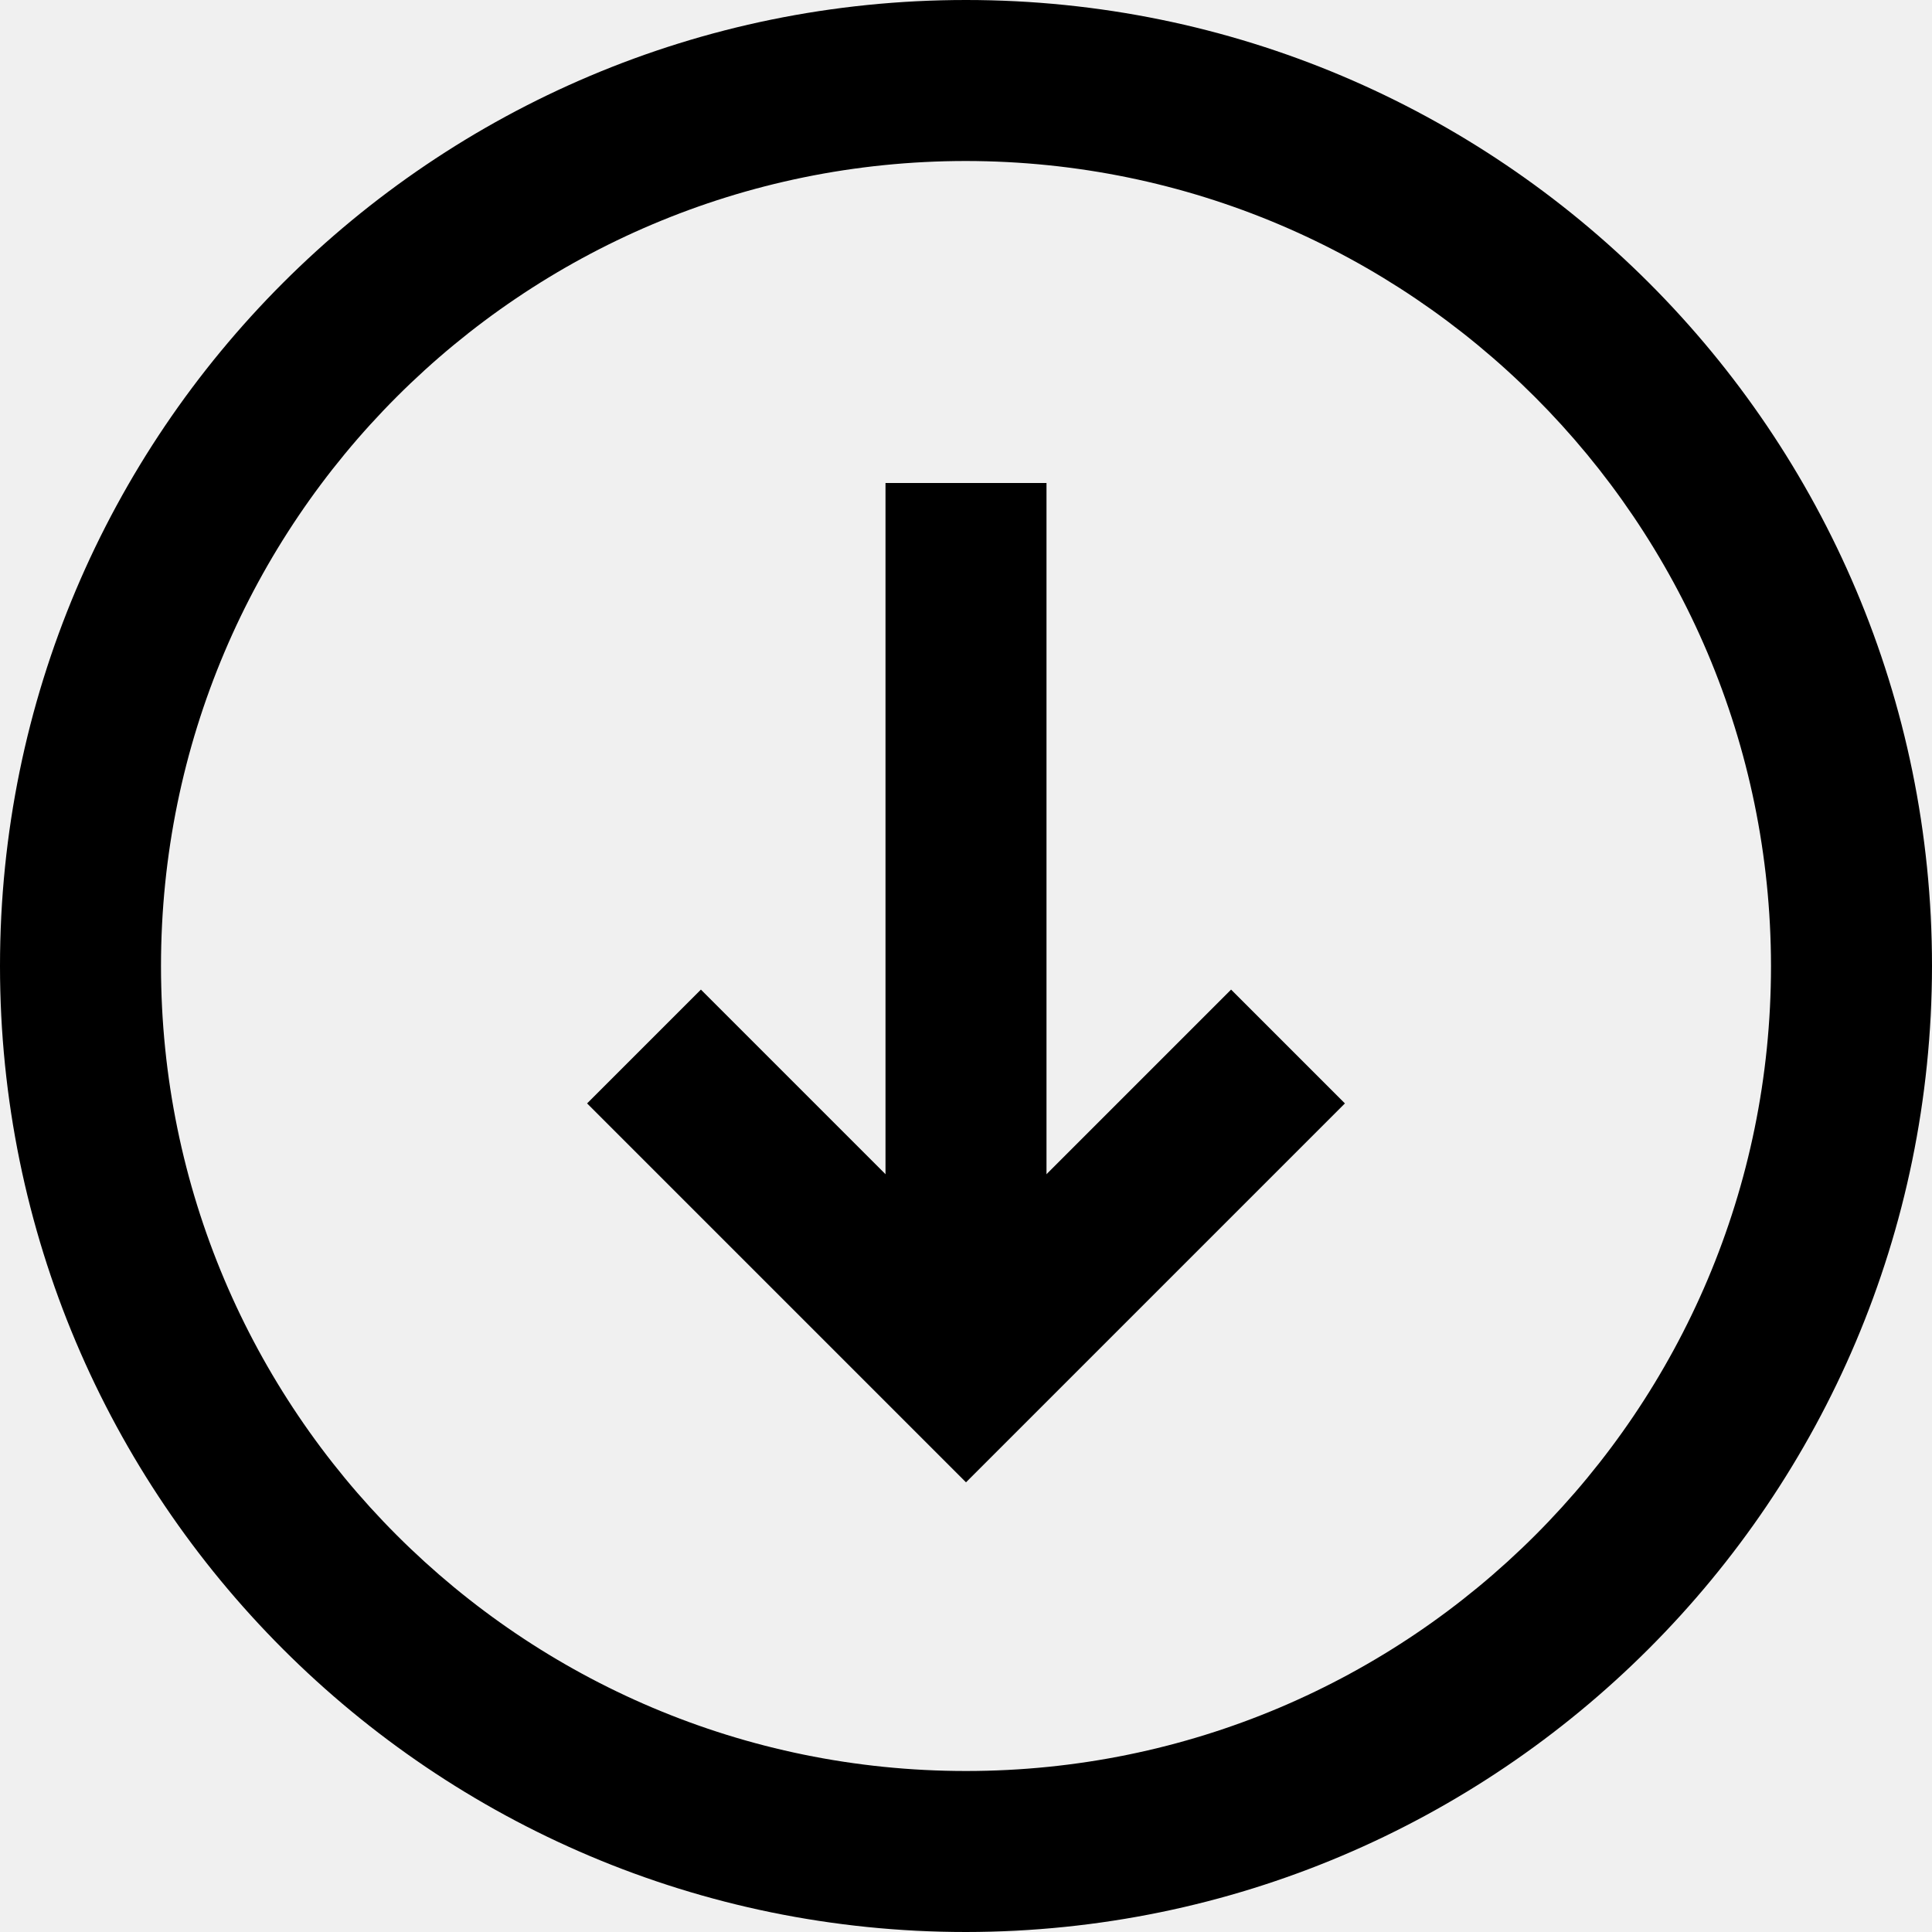
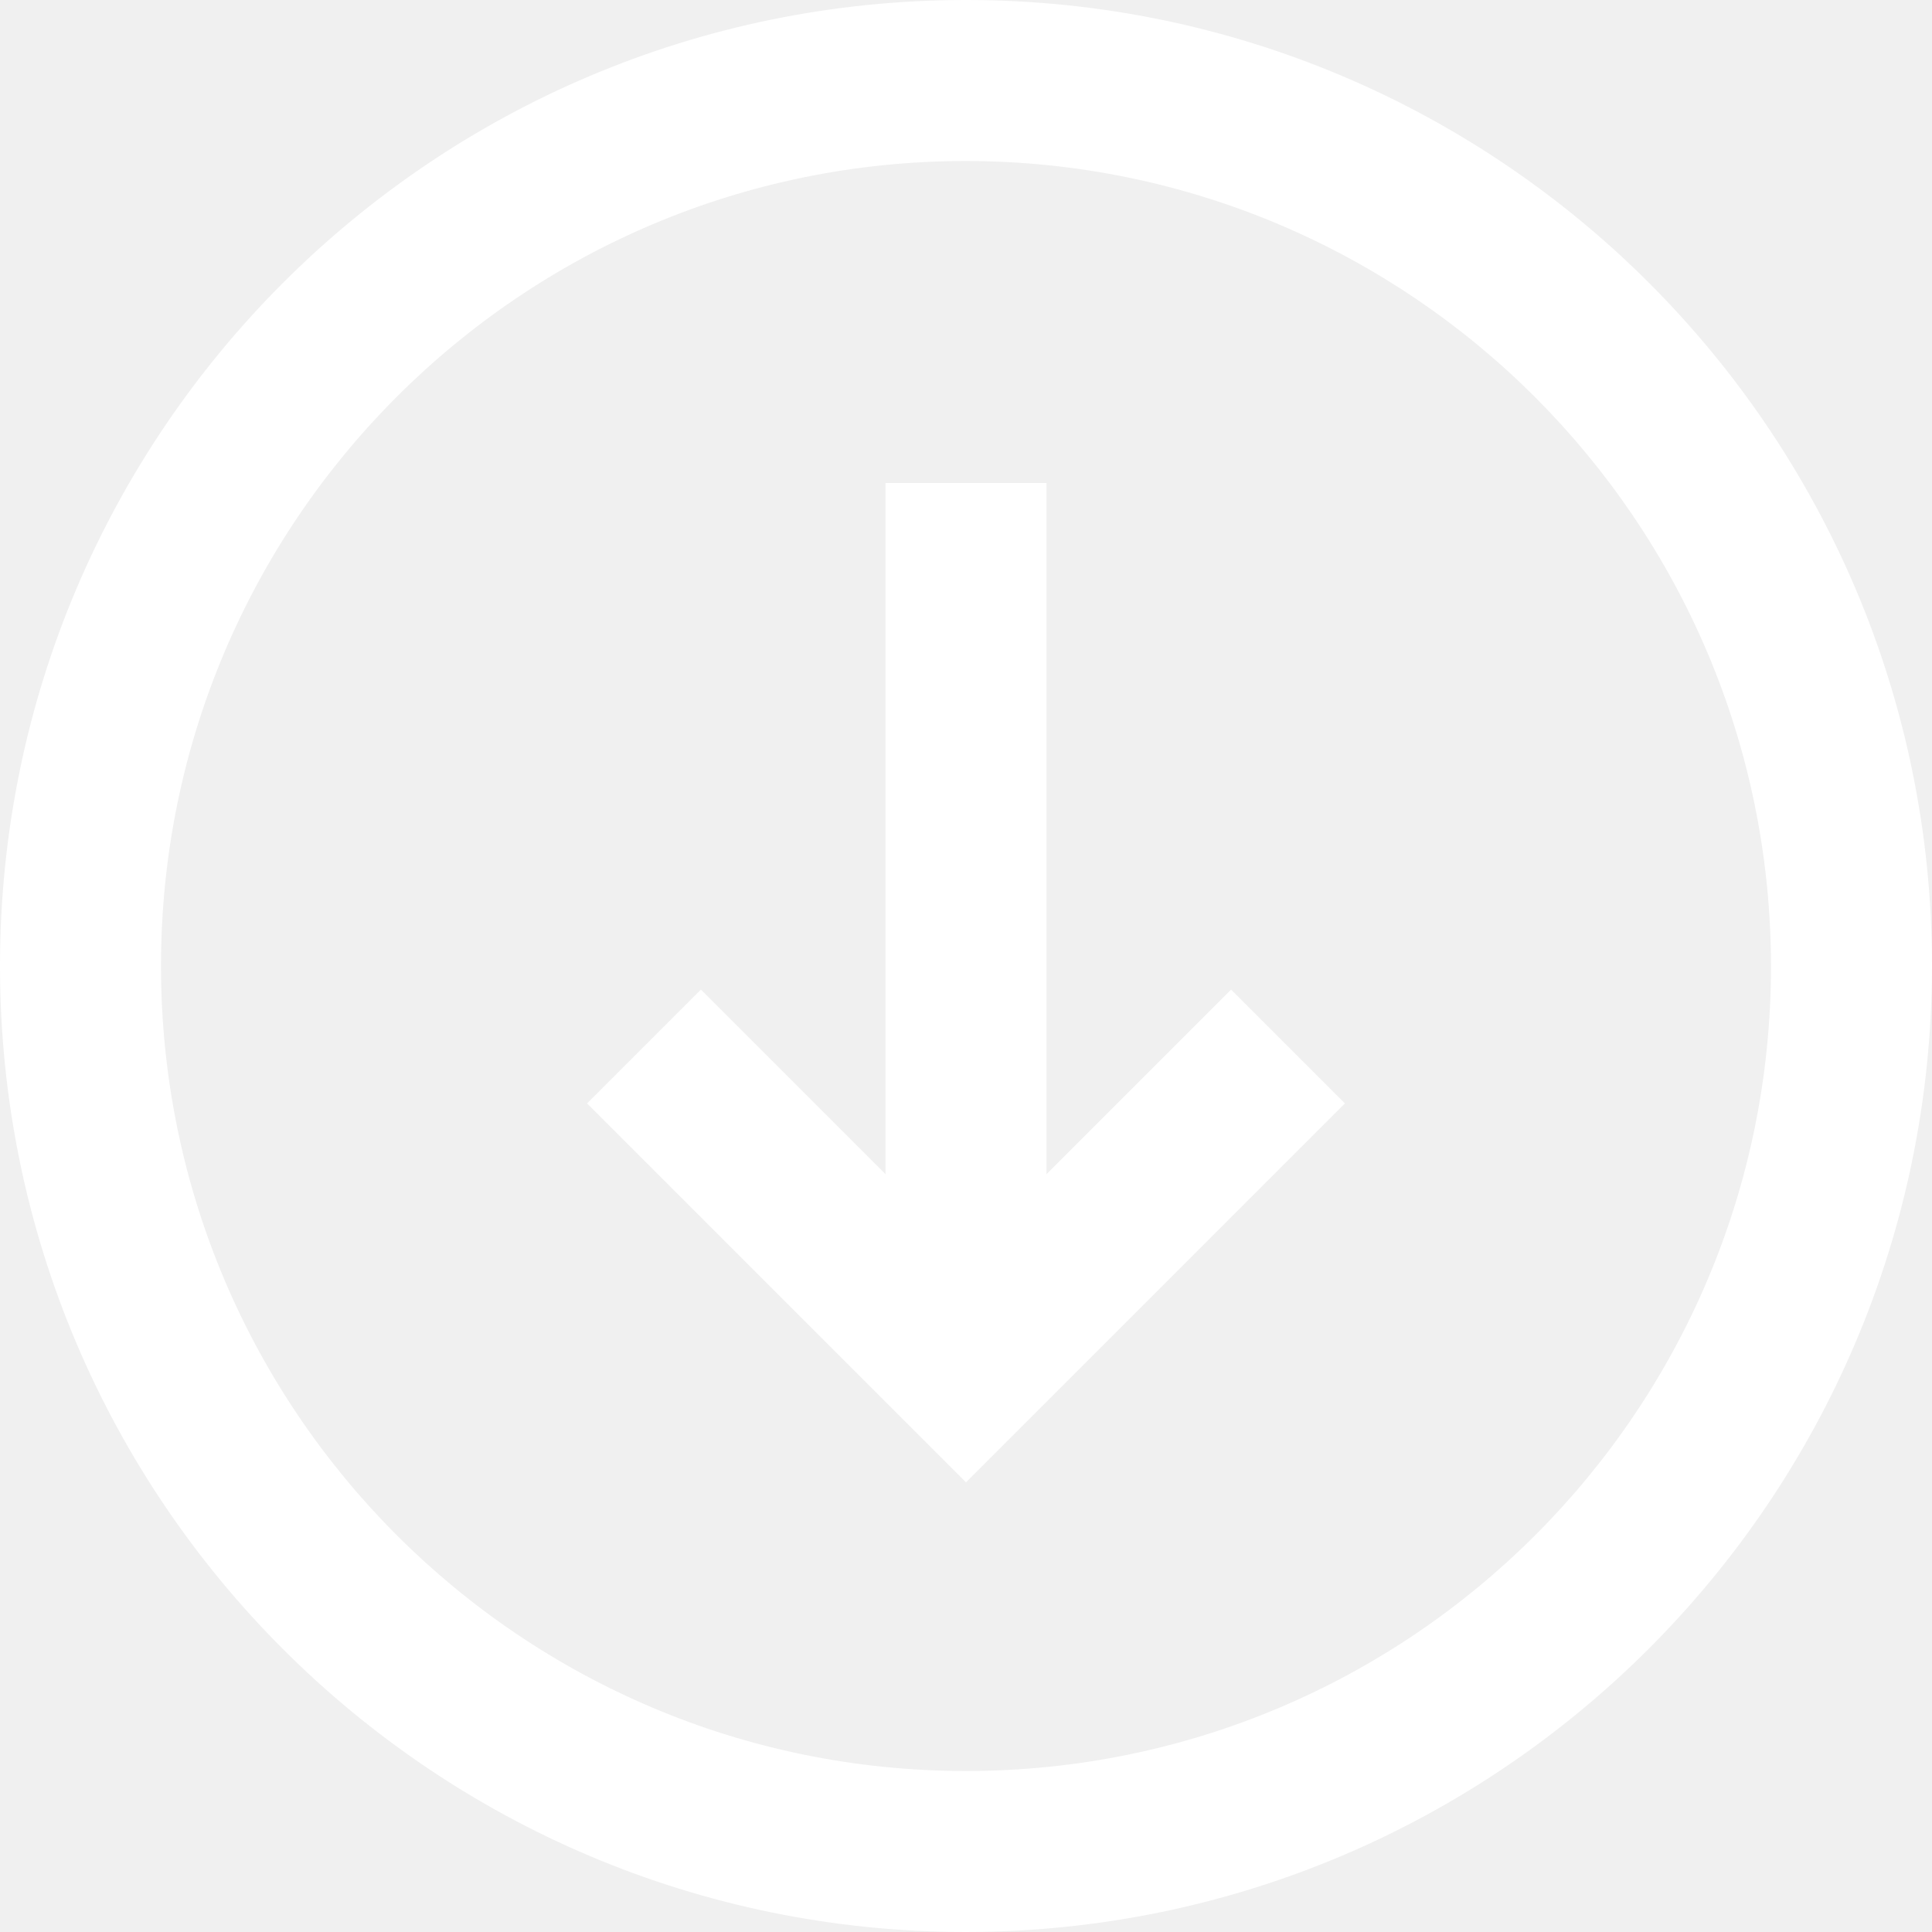
<svg xmlns="http://www.w3.org/2000/svg" viewBox="0 0 24 24">
  <g id="_15.Arrow_Down" data-name="15.Arrow Down">
-     <path d="M12,24A12,12,0,1,1,24,12,12.013,12.013,0,0,1,12,24ZM12,2A10,10,0,1,0,22,12,10.011,10.011,0,0,0,12,2Z" />
-     <polygon points="12 18.414 7.293 13.707 8.707 12.293 12 15.586 15.293 12.293 16.707 13.707 12 18.414" />
-     <rect x="11" y="6" width="2" height="11" />
+     <path fill="white" d="M12,24A12,12,0,1,1,24,12,12.013,12.013,0,0,1,12,24ZM12,2A10,10,0,1,0,22,12,10.011,10.011,0,0,0,12,2Z" />
+     <polygon fill="white" points="12 18.414 7.293 13.707 8.707 12.293 12 15.586 15.293 12.293 16.707 13.707 12 18.414" />
+     <rect fill="white" x="11" y="6" width="2" height="11" />
  </g>
</svg>
